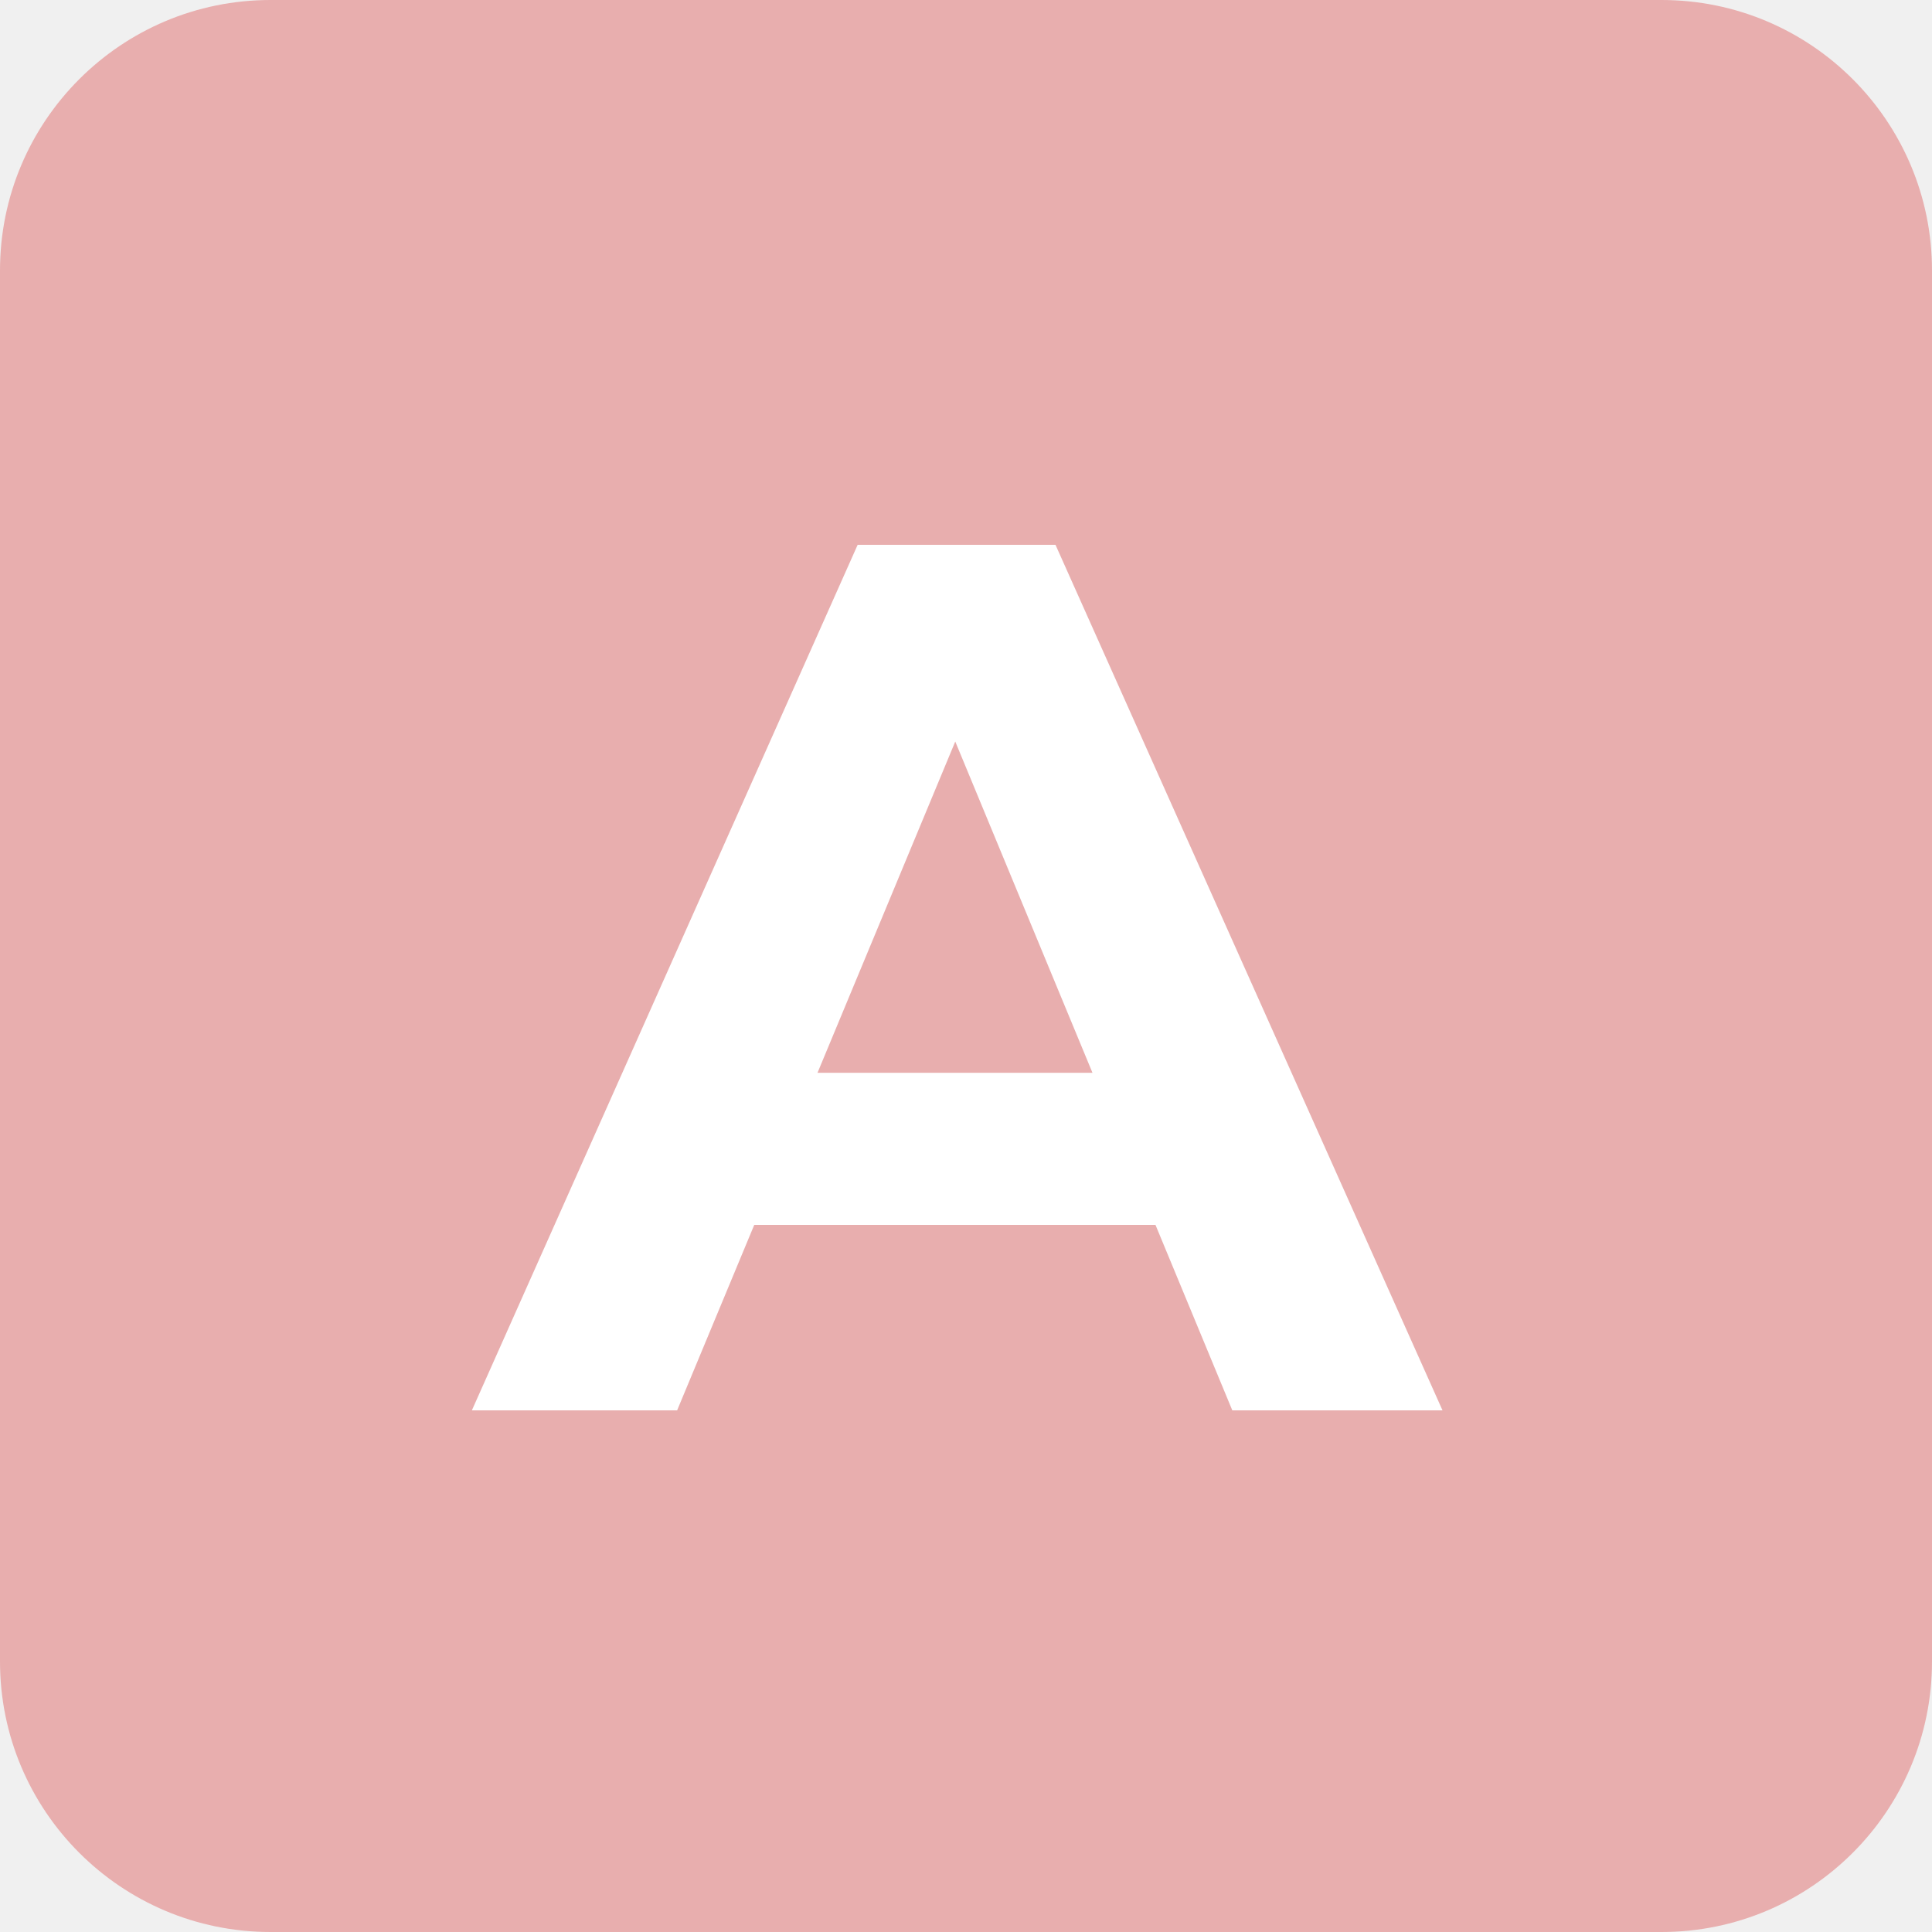
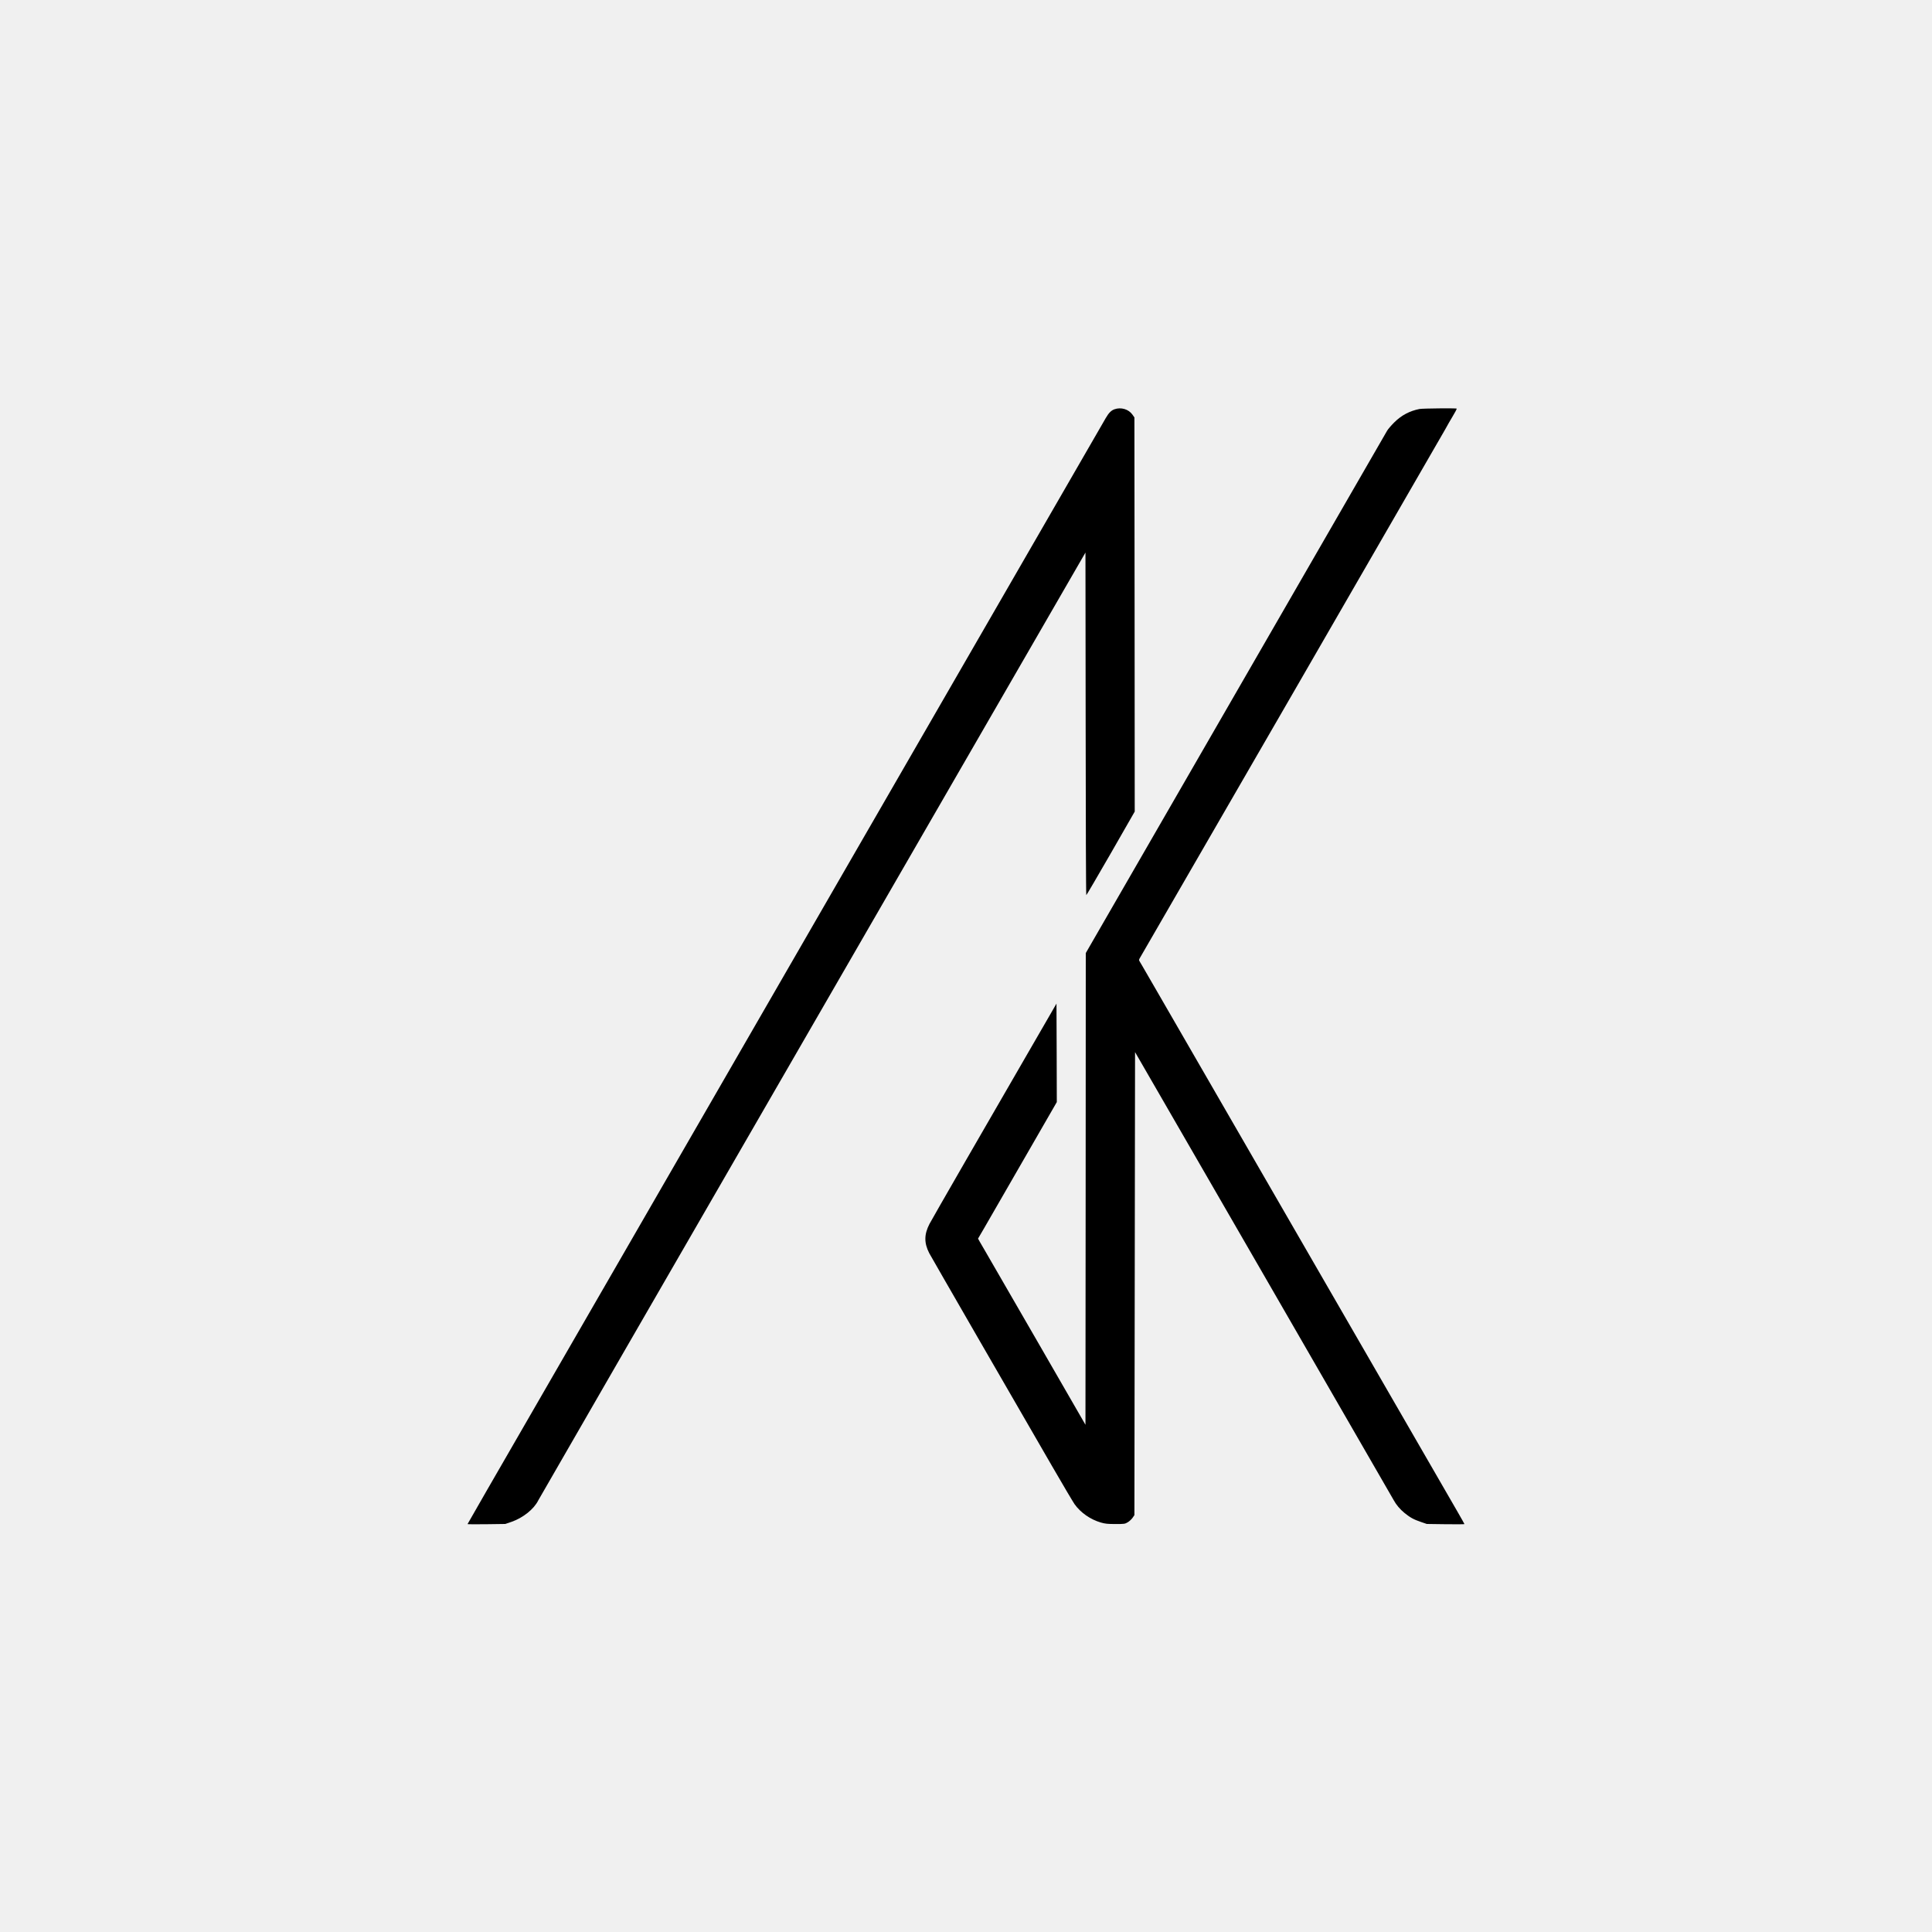
- <svg xmlns="http://www.w3.org/2000/svg" width="100" height="100" viewBox="0 0 100 100" fill="none">
-   <rect width="100" height="100" rx="14" fill="#E8AEAE" />
-   <path d="M24.424 73L44.392 28.2H54.632L74.664 73H63.784L47.4 33.448H51.496L35.048 73H24.424ZM34.408 63.4L37.16 55.528H60.2L63.016 63.4H34.408Z" fill="white" />
+ <svg xmlns="http://www.w3.org/2000/svg" version="1.0" width="3000pt" height="3000pt" viewBox="0 0 3000 3000" preserveAspectRatio="xMidYMid meet">
+   <g transform="translate(0,3000) scale(0.1,-0.1)" fill="#000000" stroke="none">
+     <path d="M17306 23645 c-51 -18 -89 -56 -135 -135 -21 -36 -1823 -3159 -4006 -6940 -2182 -3781 -4404 -7630 -4936 -8553 -533 -922 -969 -1680 -969 -1683 0 -3 132 -4 293 -2 l292 4 95 32 c182 63 350 197 418 334 9 19 1925 3339 4257 7376 l4240 7342 3 -2660 c1 -1463 5 -2660 10 -2660 4 1 175 293 380 649 l372 649 -2 3060 -3 3060 -30 43 c-59 85 -178 120 -279 84z" />
+     <path d="M22041 23649 c-152 -30 -281 -98 -392 -209 -47 -47 -97 -105 -111 -130 -14 -25 -1073 -1859 -2352 -4077 l-2326 -4032 -2 -3663 -3 -3662 -749 1299 c-413 715 -775 1343 -806 1395 -31 52 -69 118 -85 146 l-28 51 90 154 c49 85 325 562 611 1060 l522 906 -2 765 -3 764 -414 -716 c-626 -1080 -1530 -2649 -1558 -2705 -84 -163 -85 -295 -4 -454 22 -43 1341 -2330 1904 -3301 170 -294 329 -563 353 -597 93 -131 246 -238 409 -285 67 -19 104 -23 225 -23 139 0 147 1 191 27 25 15 59 46 75 69 l29 42 5 3595 5 3595 1995 -3454 c1097 -1900 2006 -3475 2020 -3501 39 -73 99 -144 170 -202 87 -70 140 -100 252 -138 l93 -32 293 -4 c160 -2 292 -1 292 2 0 3 -49 90 -109 194 -60 103 -1065 1843 -2233 3867 -2772 4801 -2689 4657 -2704 4680 -11 17 -9 26 15 65 42 68 4669 8080 4735 8198 31 57 76 136 100 175 46 76 76 132 76 142 0 8 -531 4 -579 -6z" />
+   </g>
</svg>
